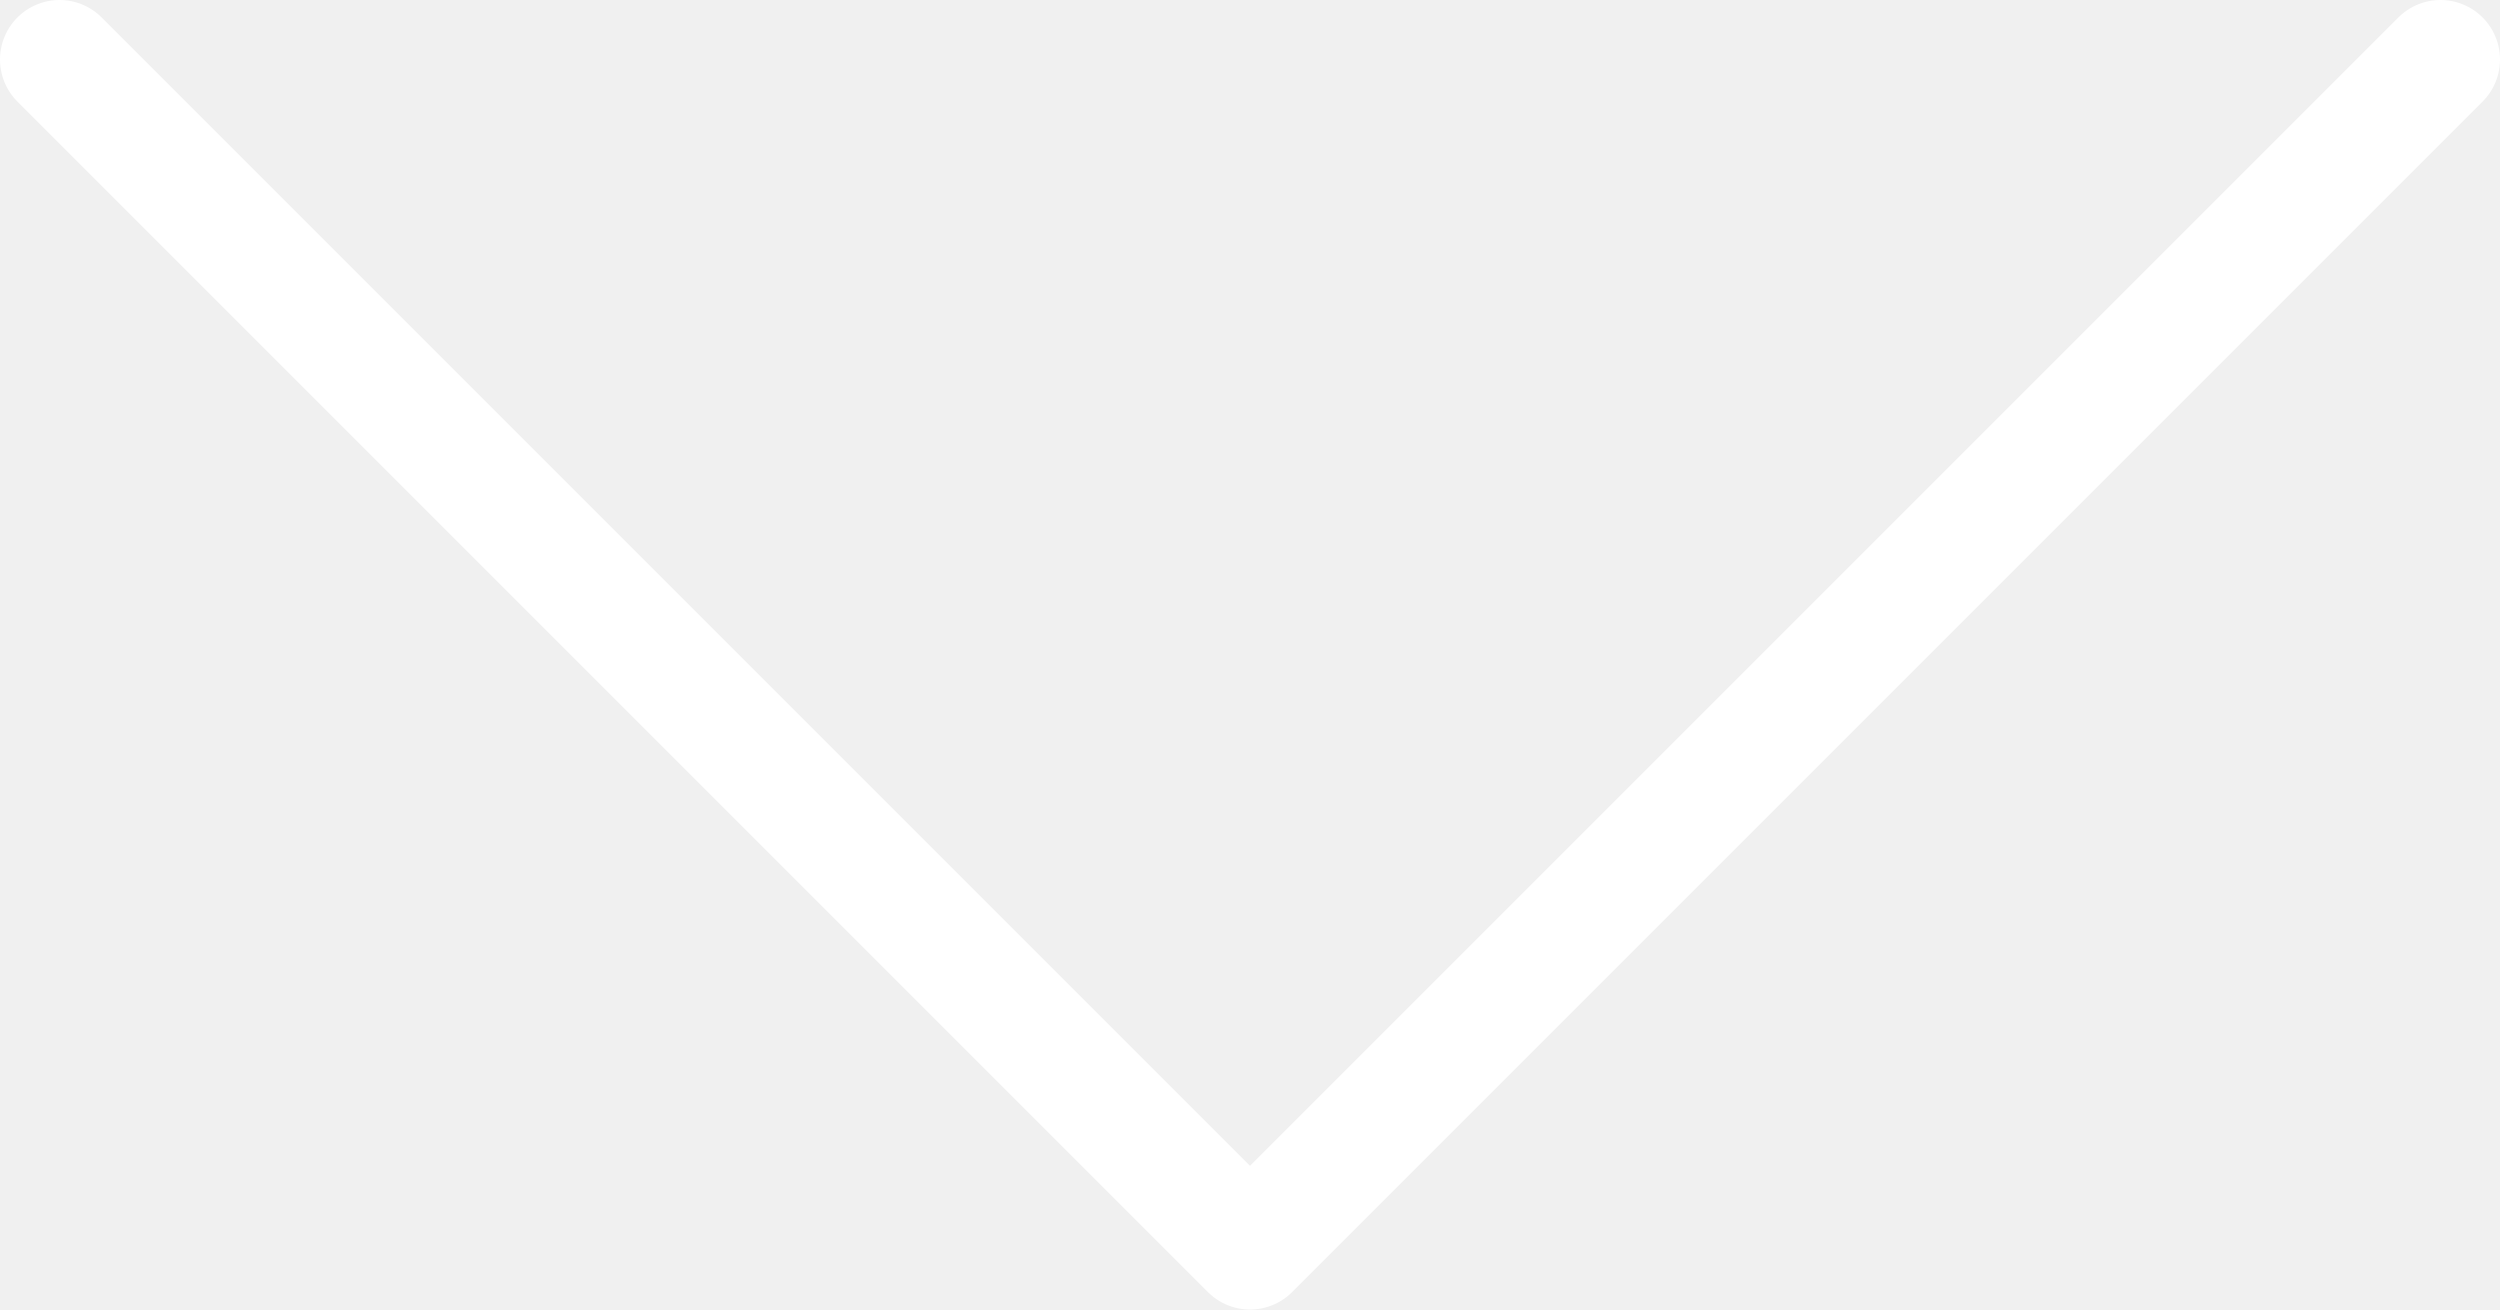
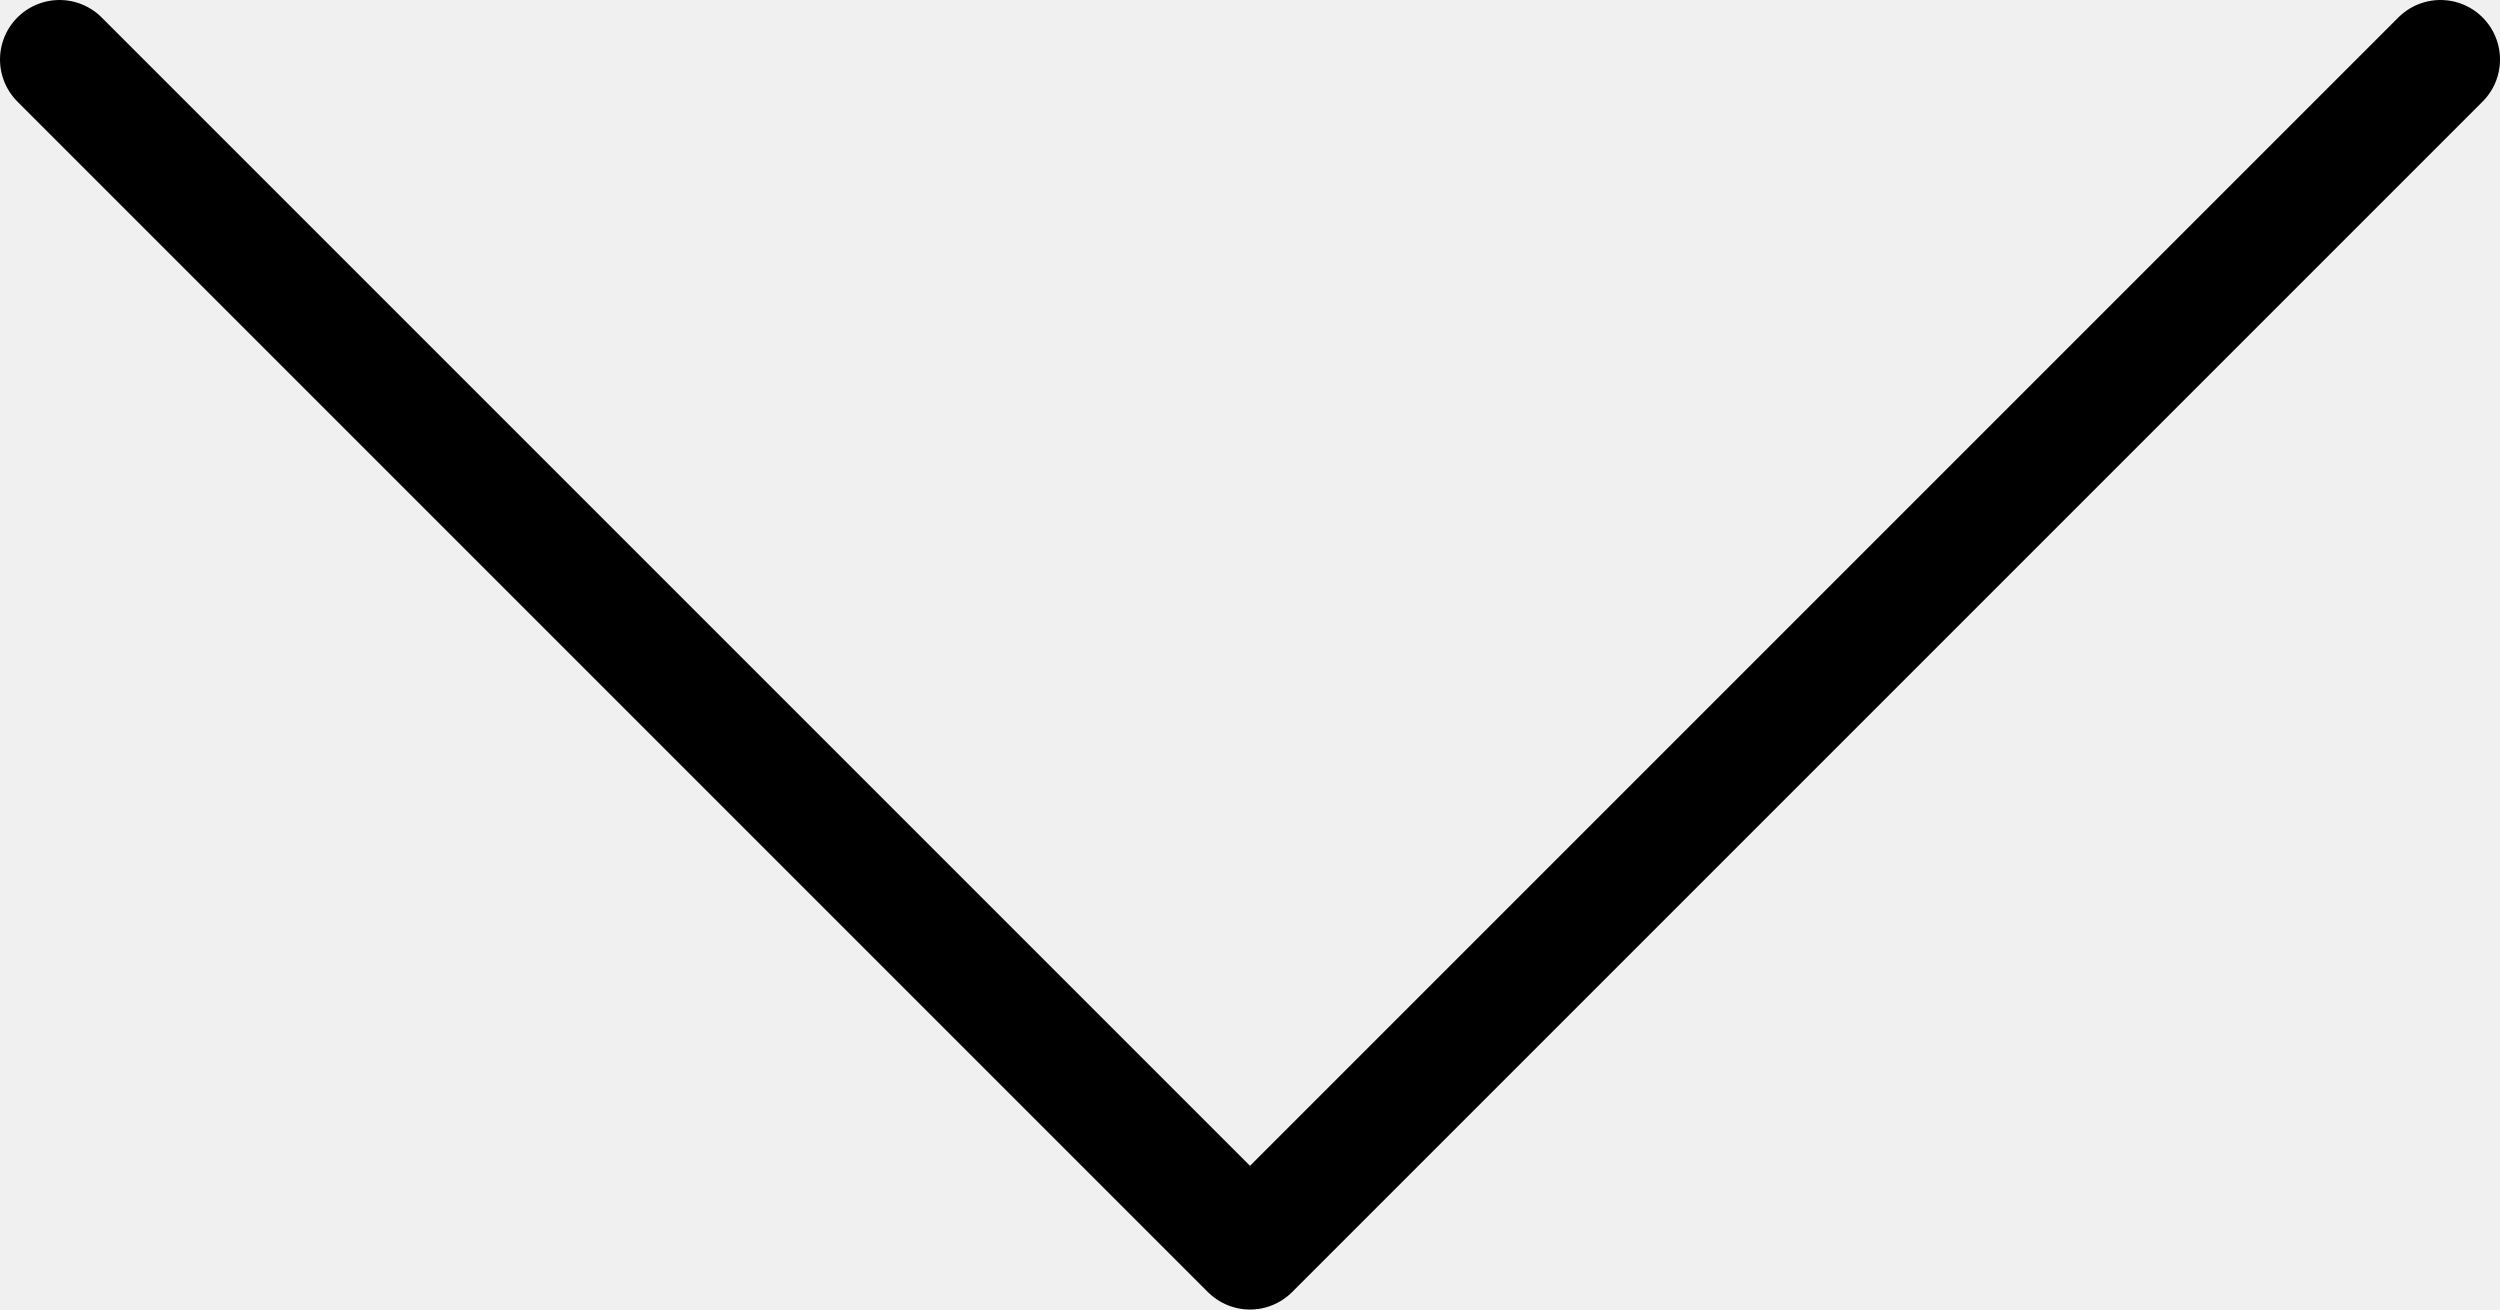
<svg xmlns="http://www.w3.org/2000/svg" width="42" height="22" viewBox="0 0 42 22" fill="none">
-   <path d="M1 1L21 21L41 1" stroke="white" stroke-width="2" stroke-linecap="round" stroke-linejoin="round" />
+   <path d="M1 1L21 21L41 1" stroke="currentColor" stroke-width="2" stroke-linecap="round" stroke-linejoin="round" />
</svg>
